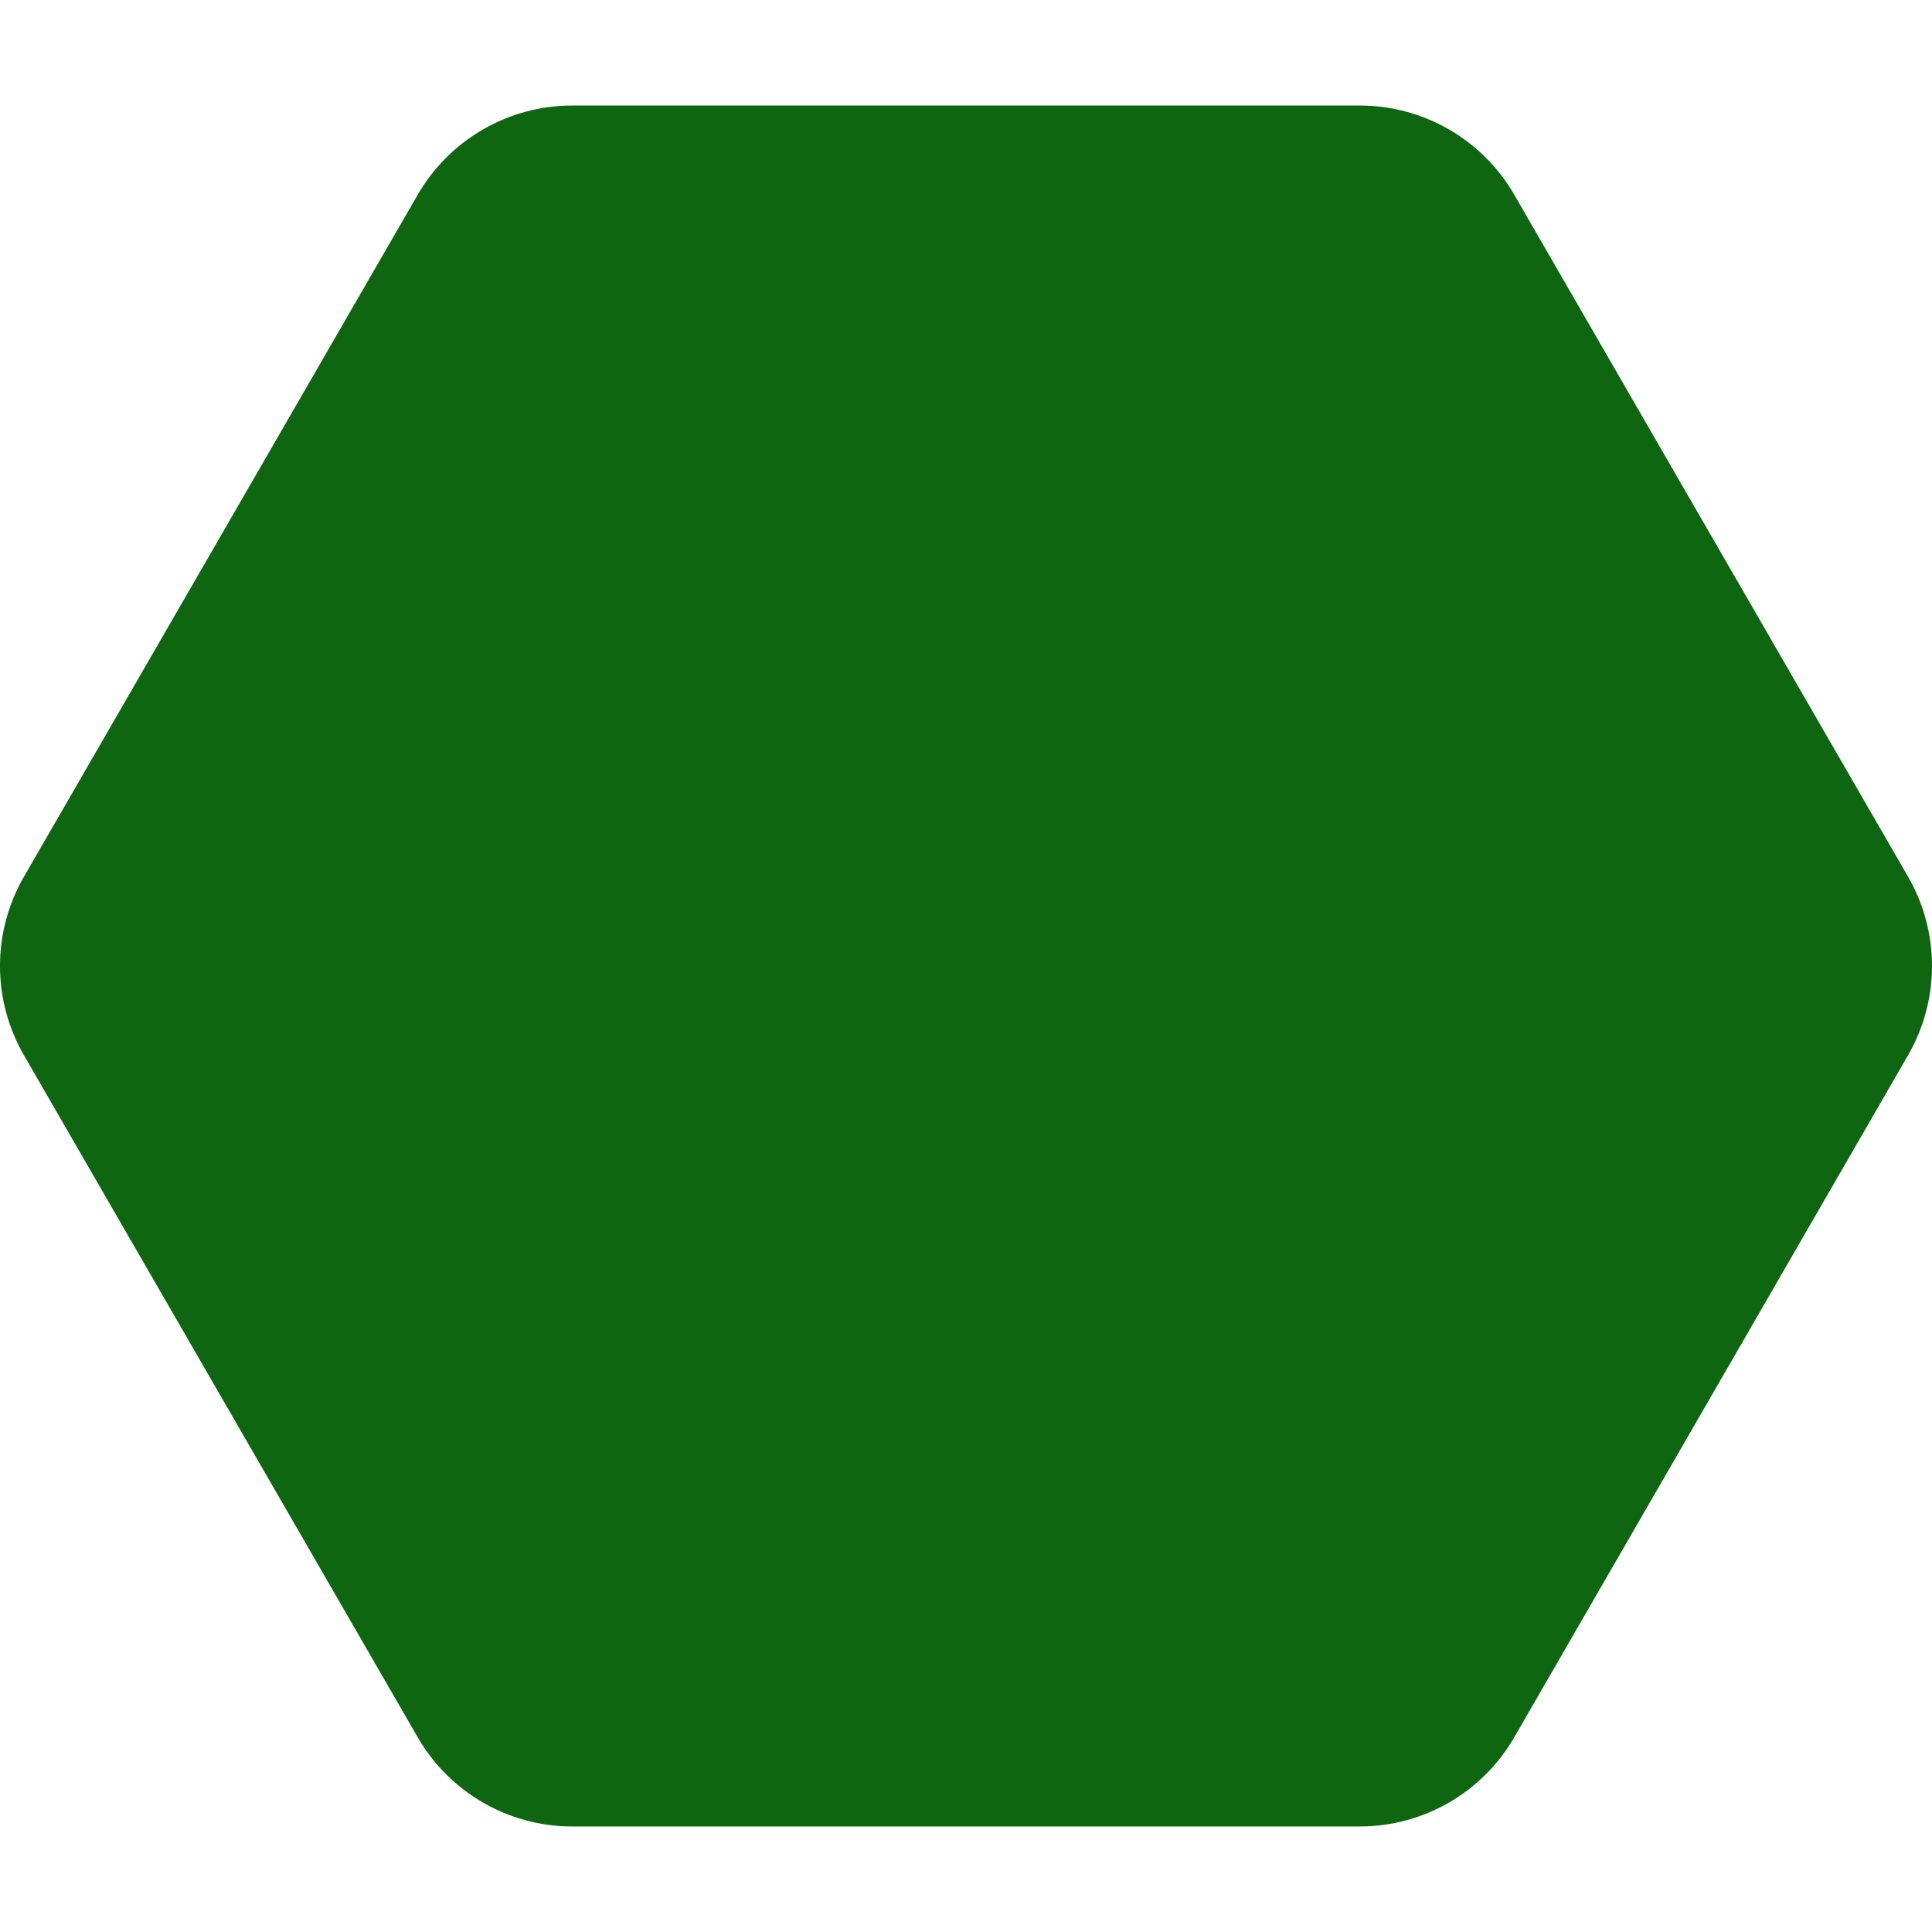
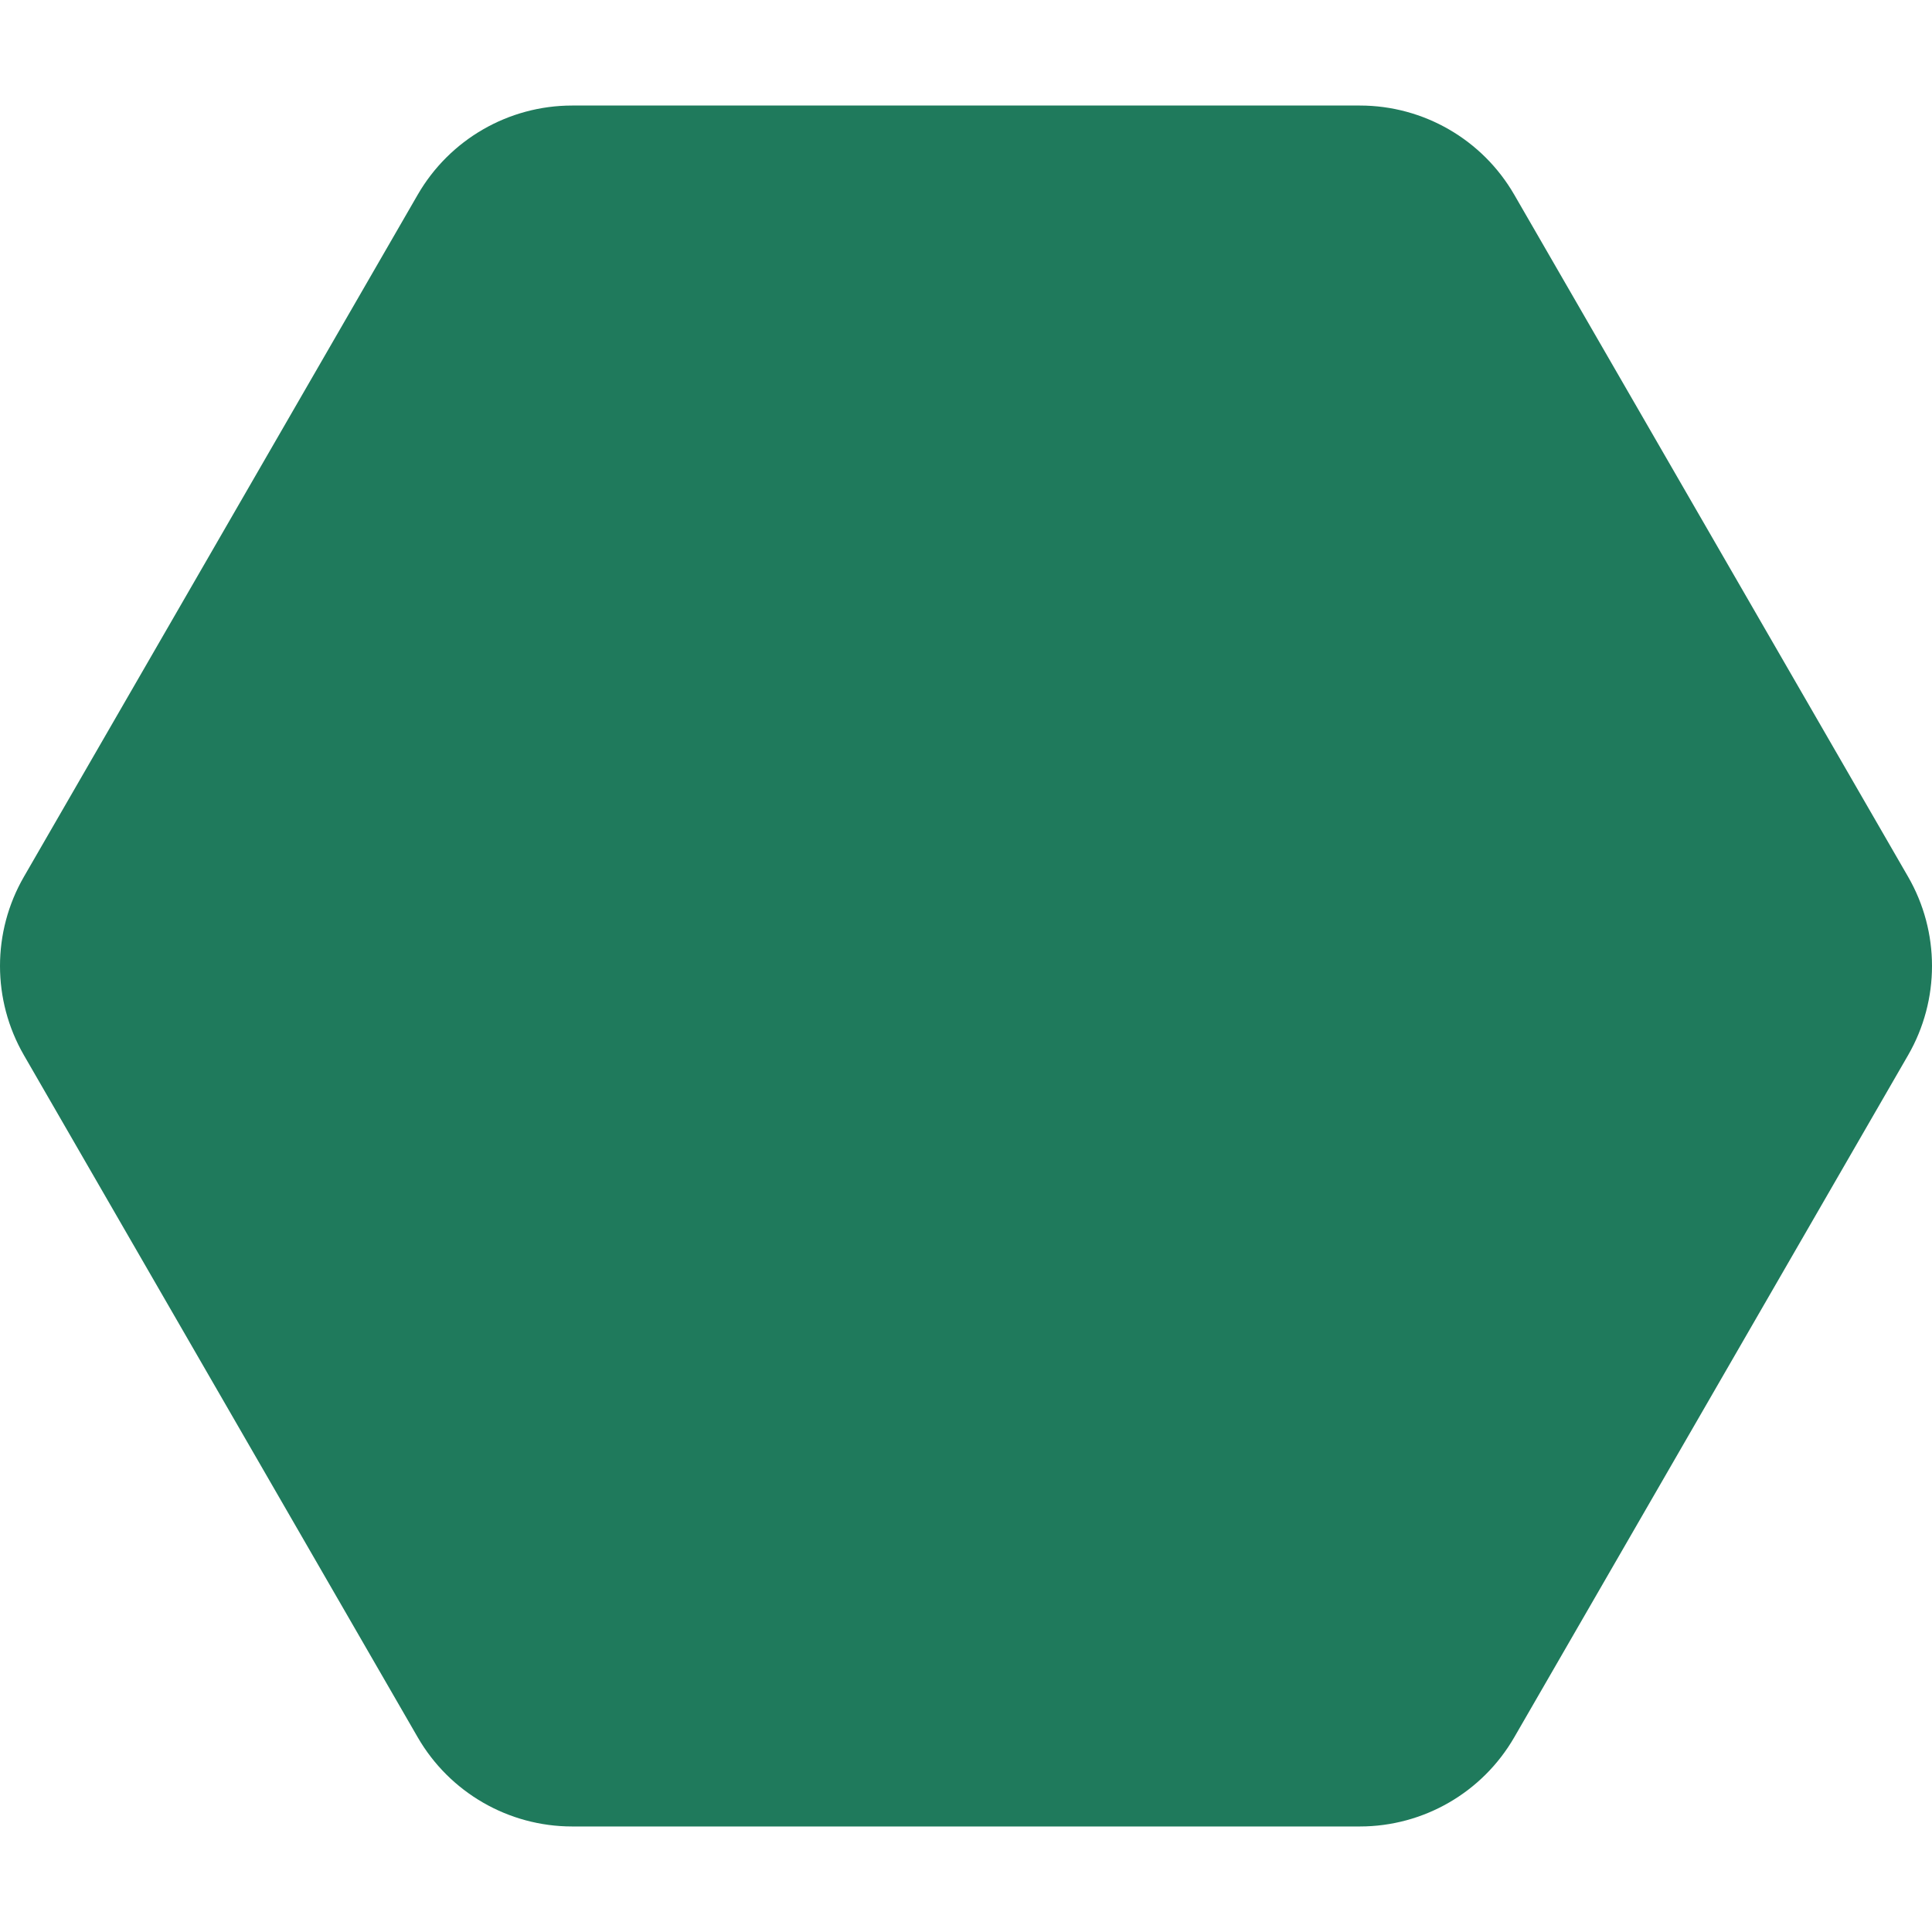
- <svg xmlns="http://www.w3.org/2000/svg" fill="#0e6611" height="800px" width="800px" version="1.1" id="Capa_1" viewBox="0 0 483.013 483.013" xml:space="preserve">
+ <svg xmlns="http://www.w3.org/2000/svg" fill="#1f7a5c" height="800px" width="800px" version="1.1" id="Capa_1" viewBox="0 0 483.013 483.013" xml:space="preserve">
  <path d="M477.043,219.205L378.575,48.677c-7.974-13.802-22.683-22.292-38.607-22.292H143.041c-15.923,0-30.628,8.49-38.608,22.292  L5.971,219.205c-7.961,13.801-7.961,30.785,0,44.588l98.462,170.543c7.98,13.802,22.685,22.293,38.608,22.293h196.926  c15.925,0,30.634-8.491,38.607-22.293l98.469-170.543C485.003,249.99,485.003,233.006,477.043,219.205z" />
</svg>
